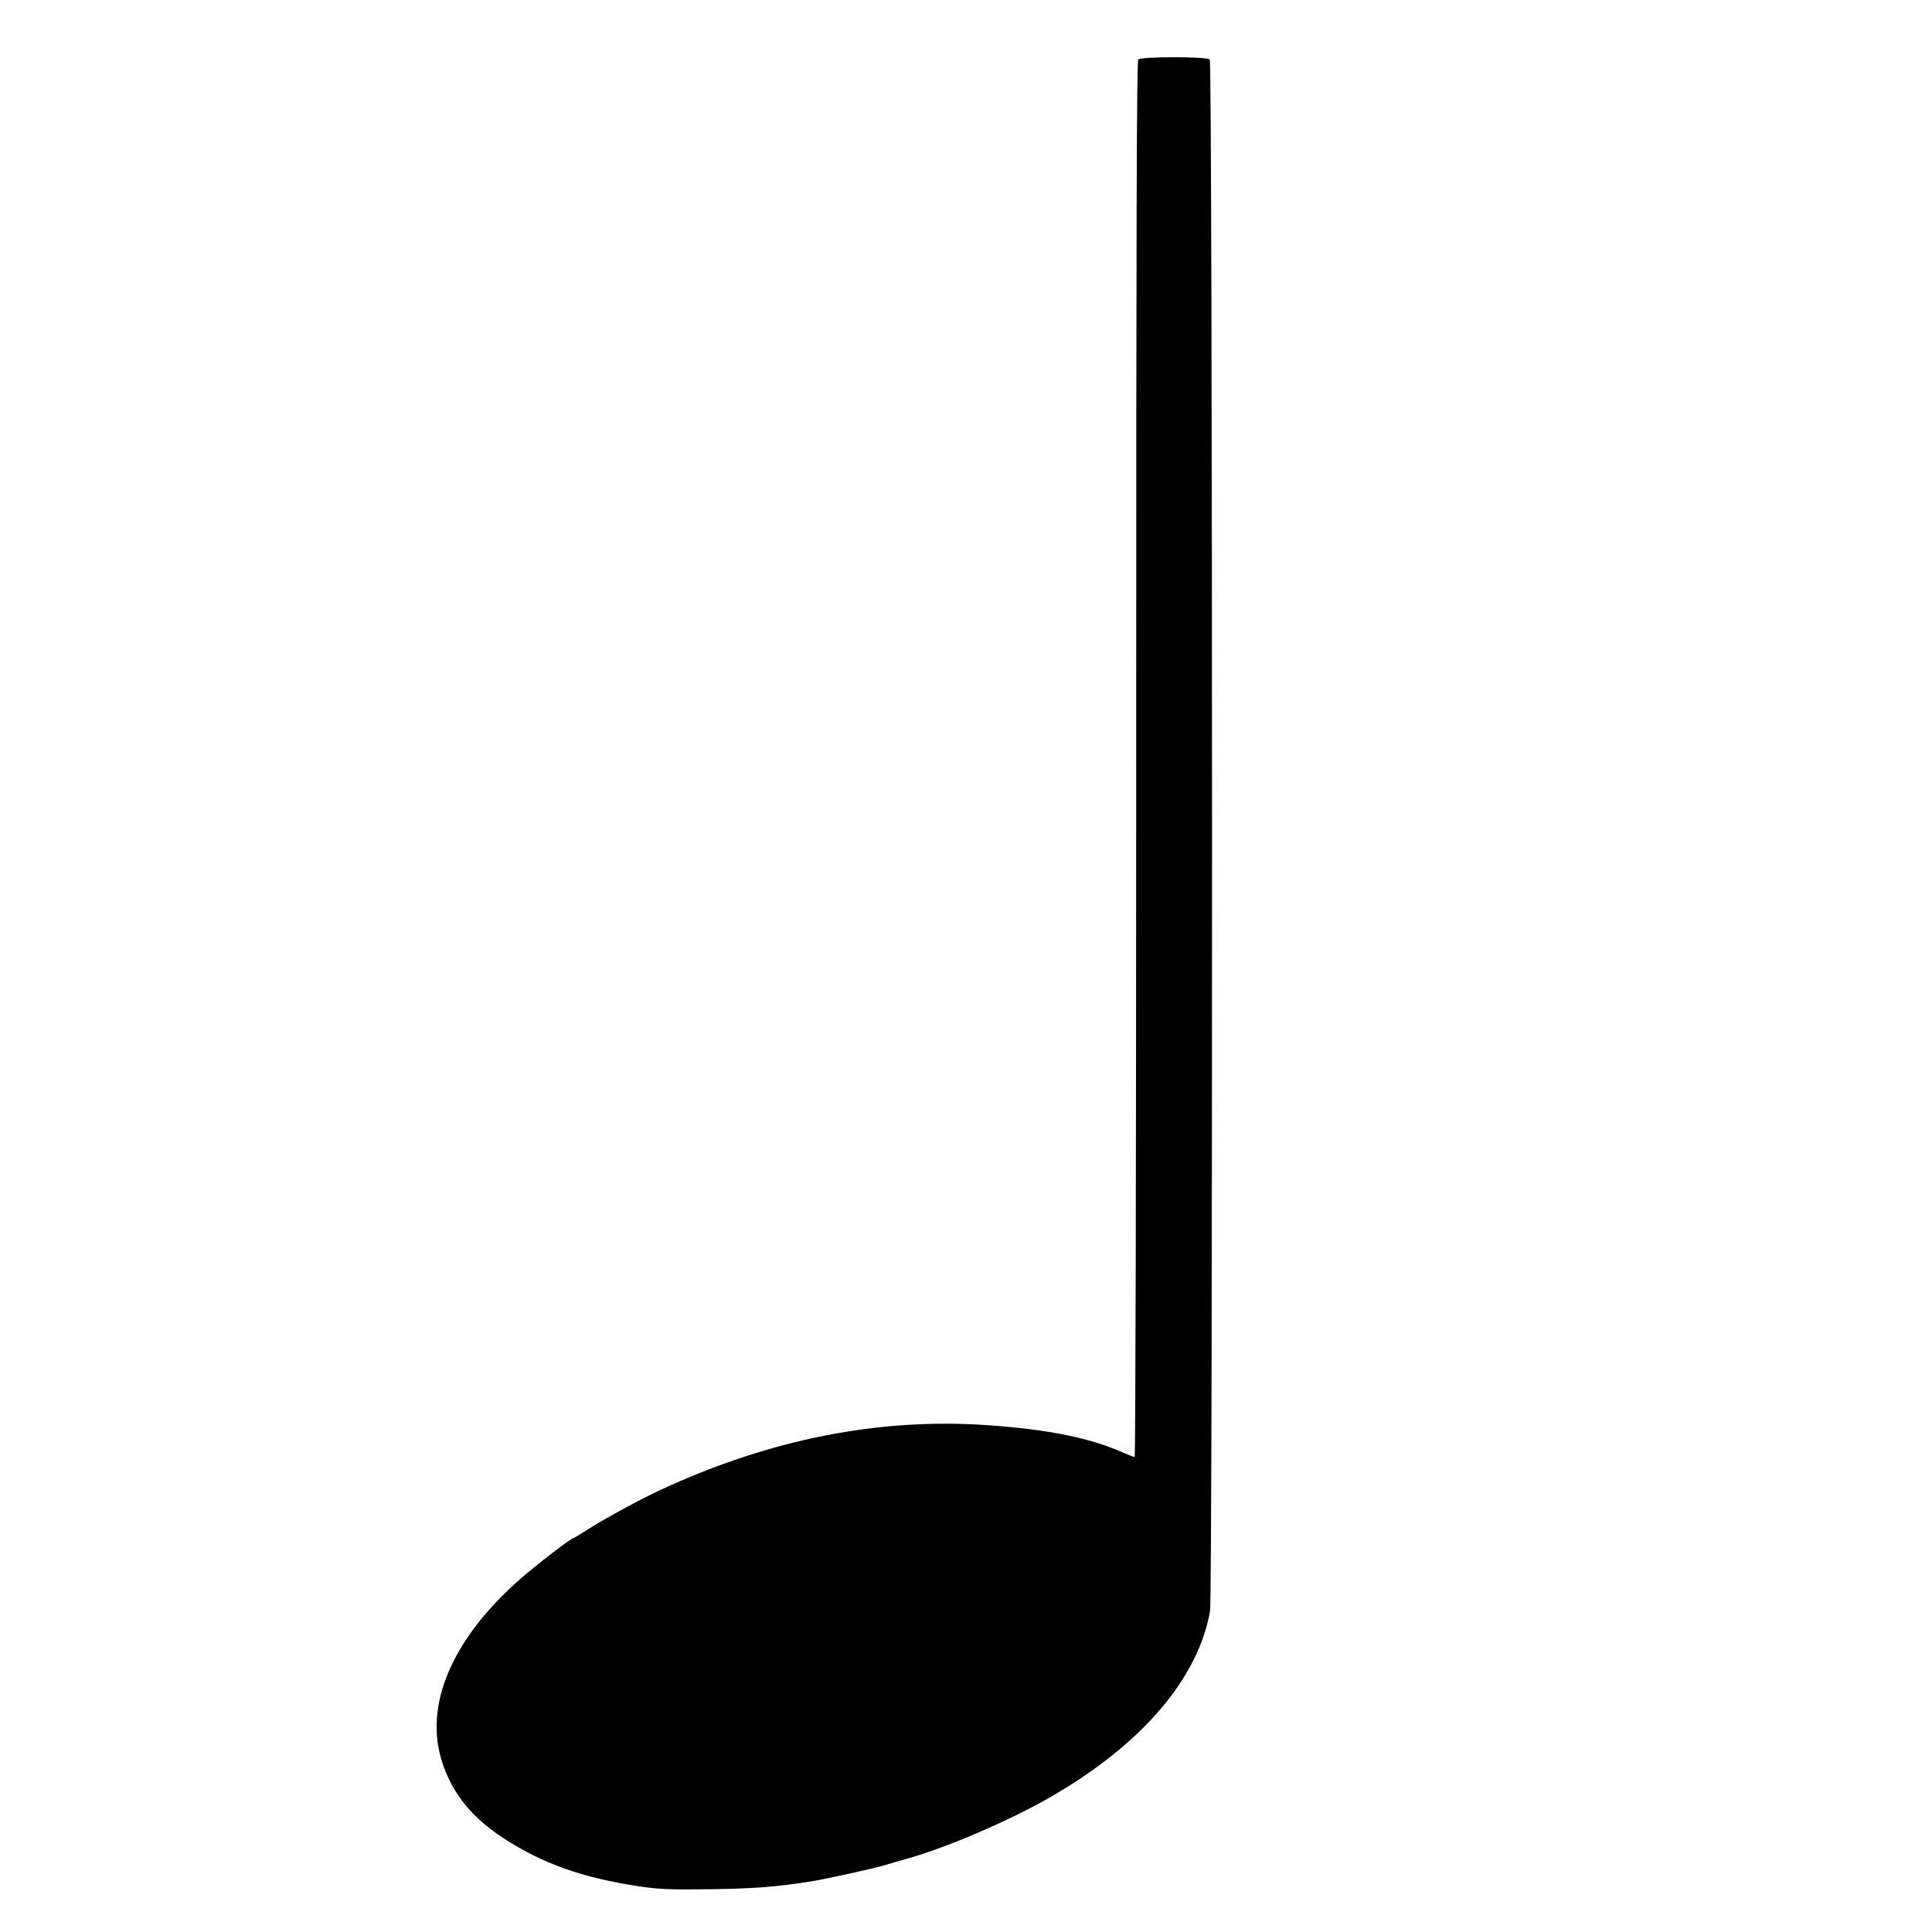
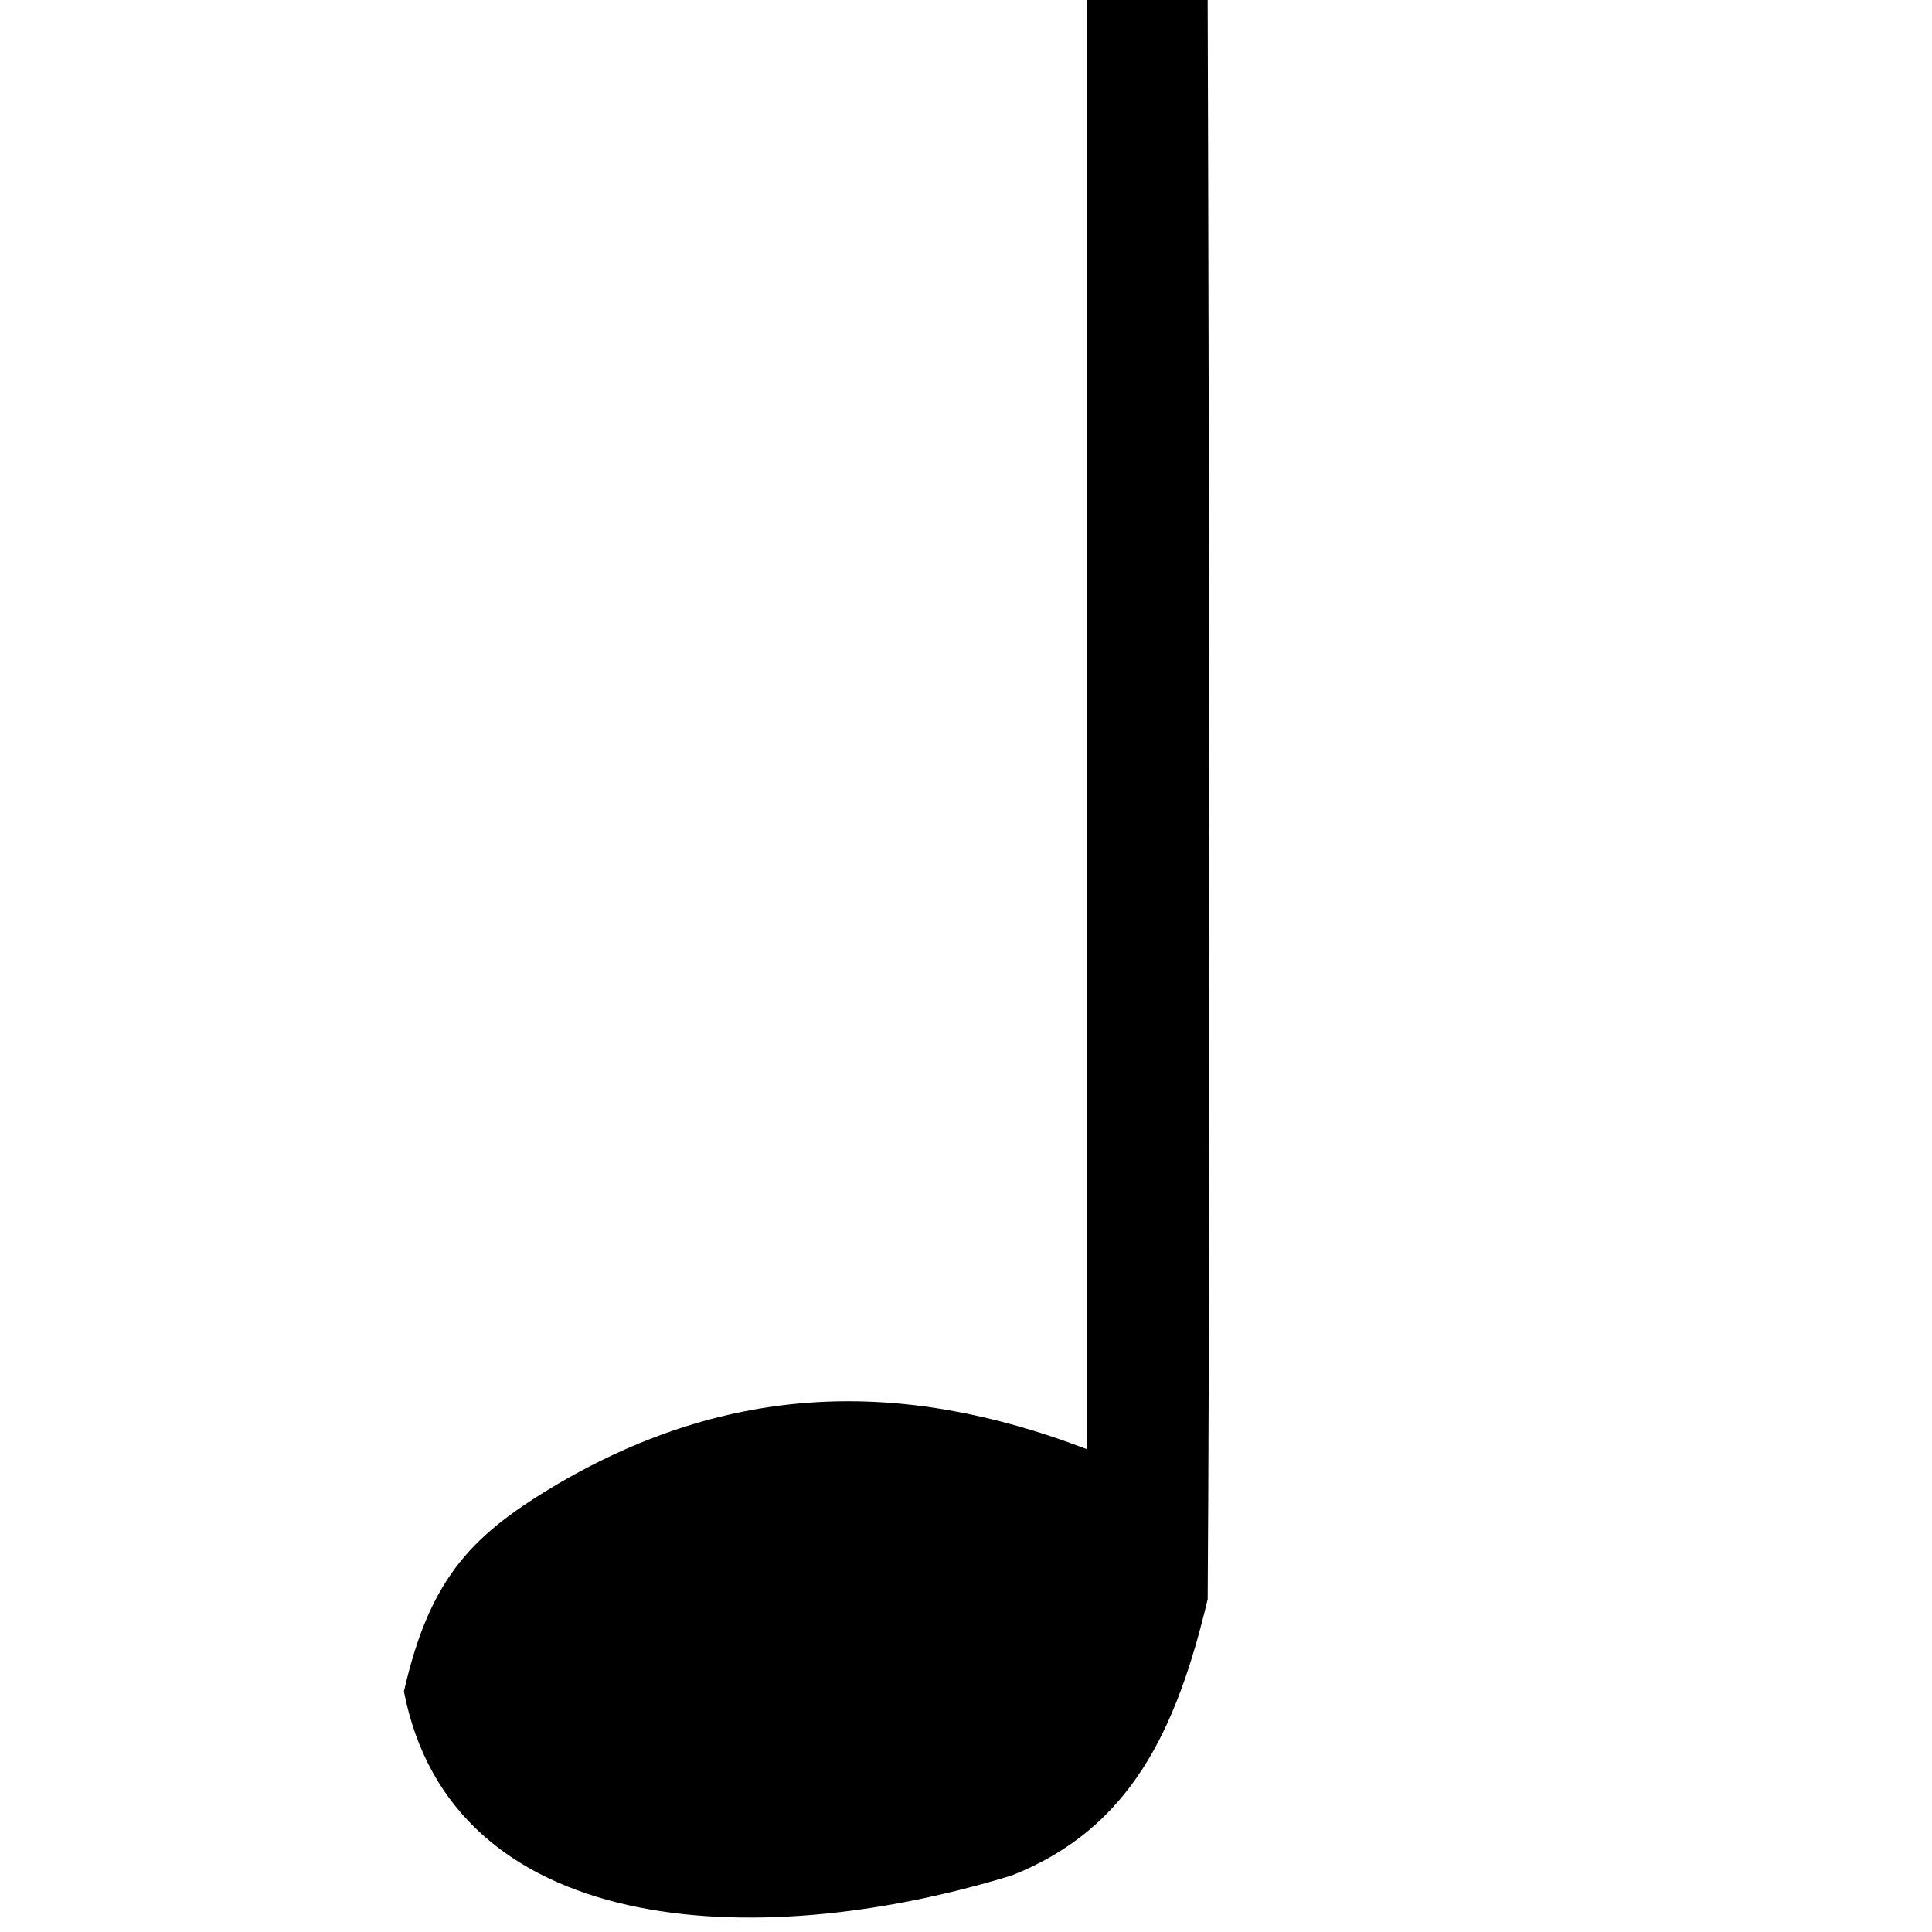
- <svg xmlns="http://www.w3.org/2000/svg" width="256" height="256" viewBox="0 0 67.733 67.733" version="1.1" id="svg5">
+ <svg xmlns="http://www.w3.org/2000/svg" width="16" height="16" viewBox="0 0 4.233 4.233" version="1.1" id="svg5">
  <defs id="defs2" />
  <g id="layer1" style="display:inline">
-     <path style="fill:#000000;stroke-width:1" d="m 22.489,66.145 c -1.639,-0.241 -2.897,-0.621 -4.004,-1.21 -1.637,-0.871 -2.508,-1.778 -2.959,-3.083 -0.702,-2.028 0.304,-4.405 2.771,-6.545 0.58,-0.504 1.734,-1.386 1.812,-1.386 0.017,0 0.219,-0.122 0.45,-0.271 0.599,-0.388 1.855,-1.071 2.61,-1.421 3.837,-1.777 7.665,-2.532 11.474,-2.263 2.118,0.15 3.561,0.442 4.723,0.956 0.198,0.087 0.384,0.159 0.413,0.159 0.031,0 0.054,-10.512 0.054,-24.461 0,-18.943 0.017,-24.477 0.074,-24.535 0.105,-0.105 2.401,-0.105 2.506,0 0.1,0.1 0.109,53.839 0.009,54.4 -0.421,2.372 -2.399,4.677 -5.594,6.517 -1.451,0.836 -3.72,1.807 -5.081,2.176 -0.221,0.06 -0.512,0.145 -0.648,0.189 -0.335,0.109 -2.12,0.507 -2.654,0.591 -1.233,0.194 -1.982,0.252 -3.518,0.275 -1.387,0.018 -1.796,0.004 -2.438,-0.089 z" id="path4226" />
+     <path style="fill:#000000;stroke-width:1" d="M 0.885,3.706 C 0.943,3.45 1.04,3.359 1.226,3.249 1.598,3.033 1.971,3.018 2.381,3.175 V 0 h 0.265 c 0,0 0.008,2.349 0,3.504 C 2.577,3.794 2.475,4.007 2.217,4.109 1.647,4.284 0.989,4.242 0.885,3.706 Z" id="path4226" />
  </g>
</svg>
